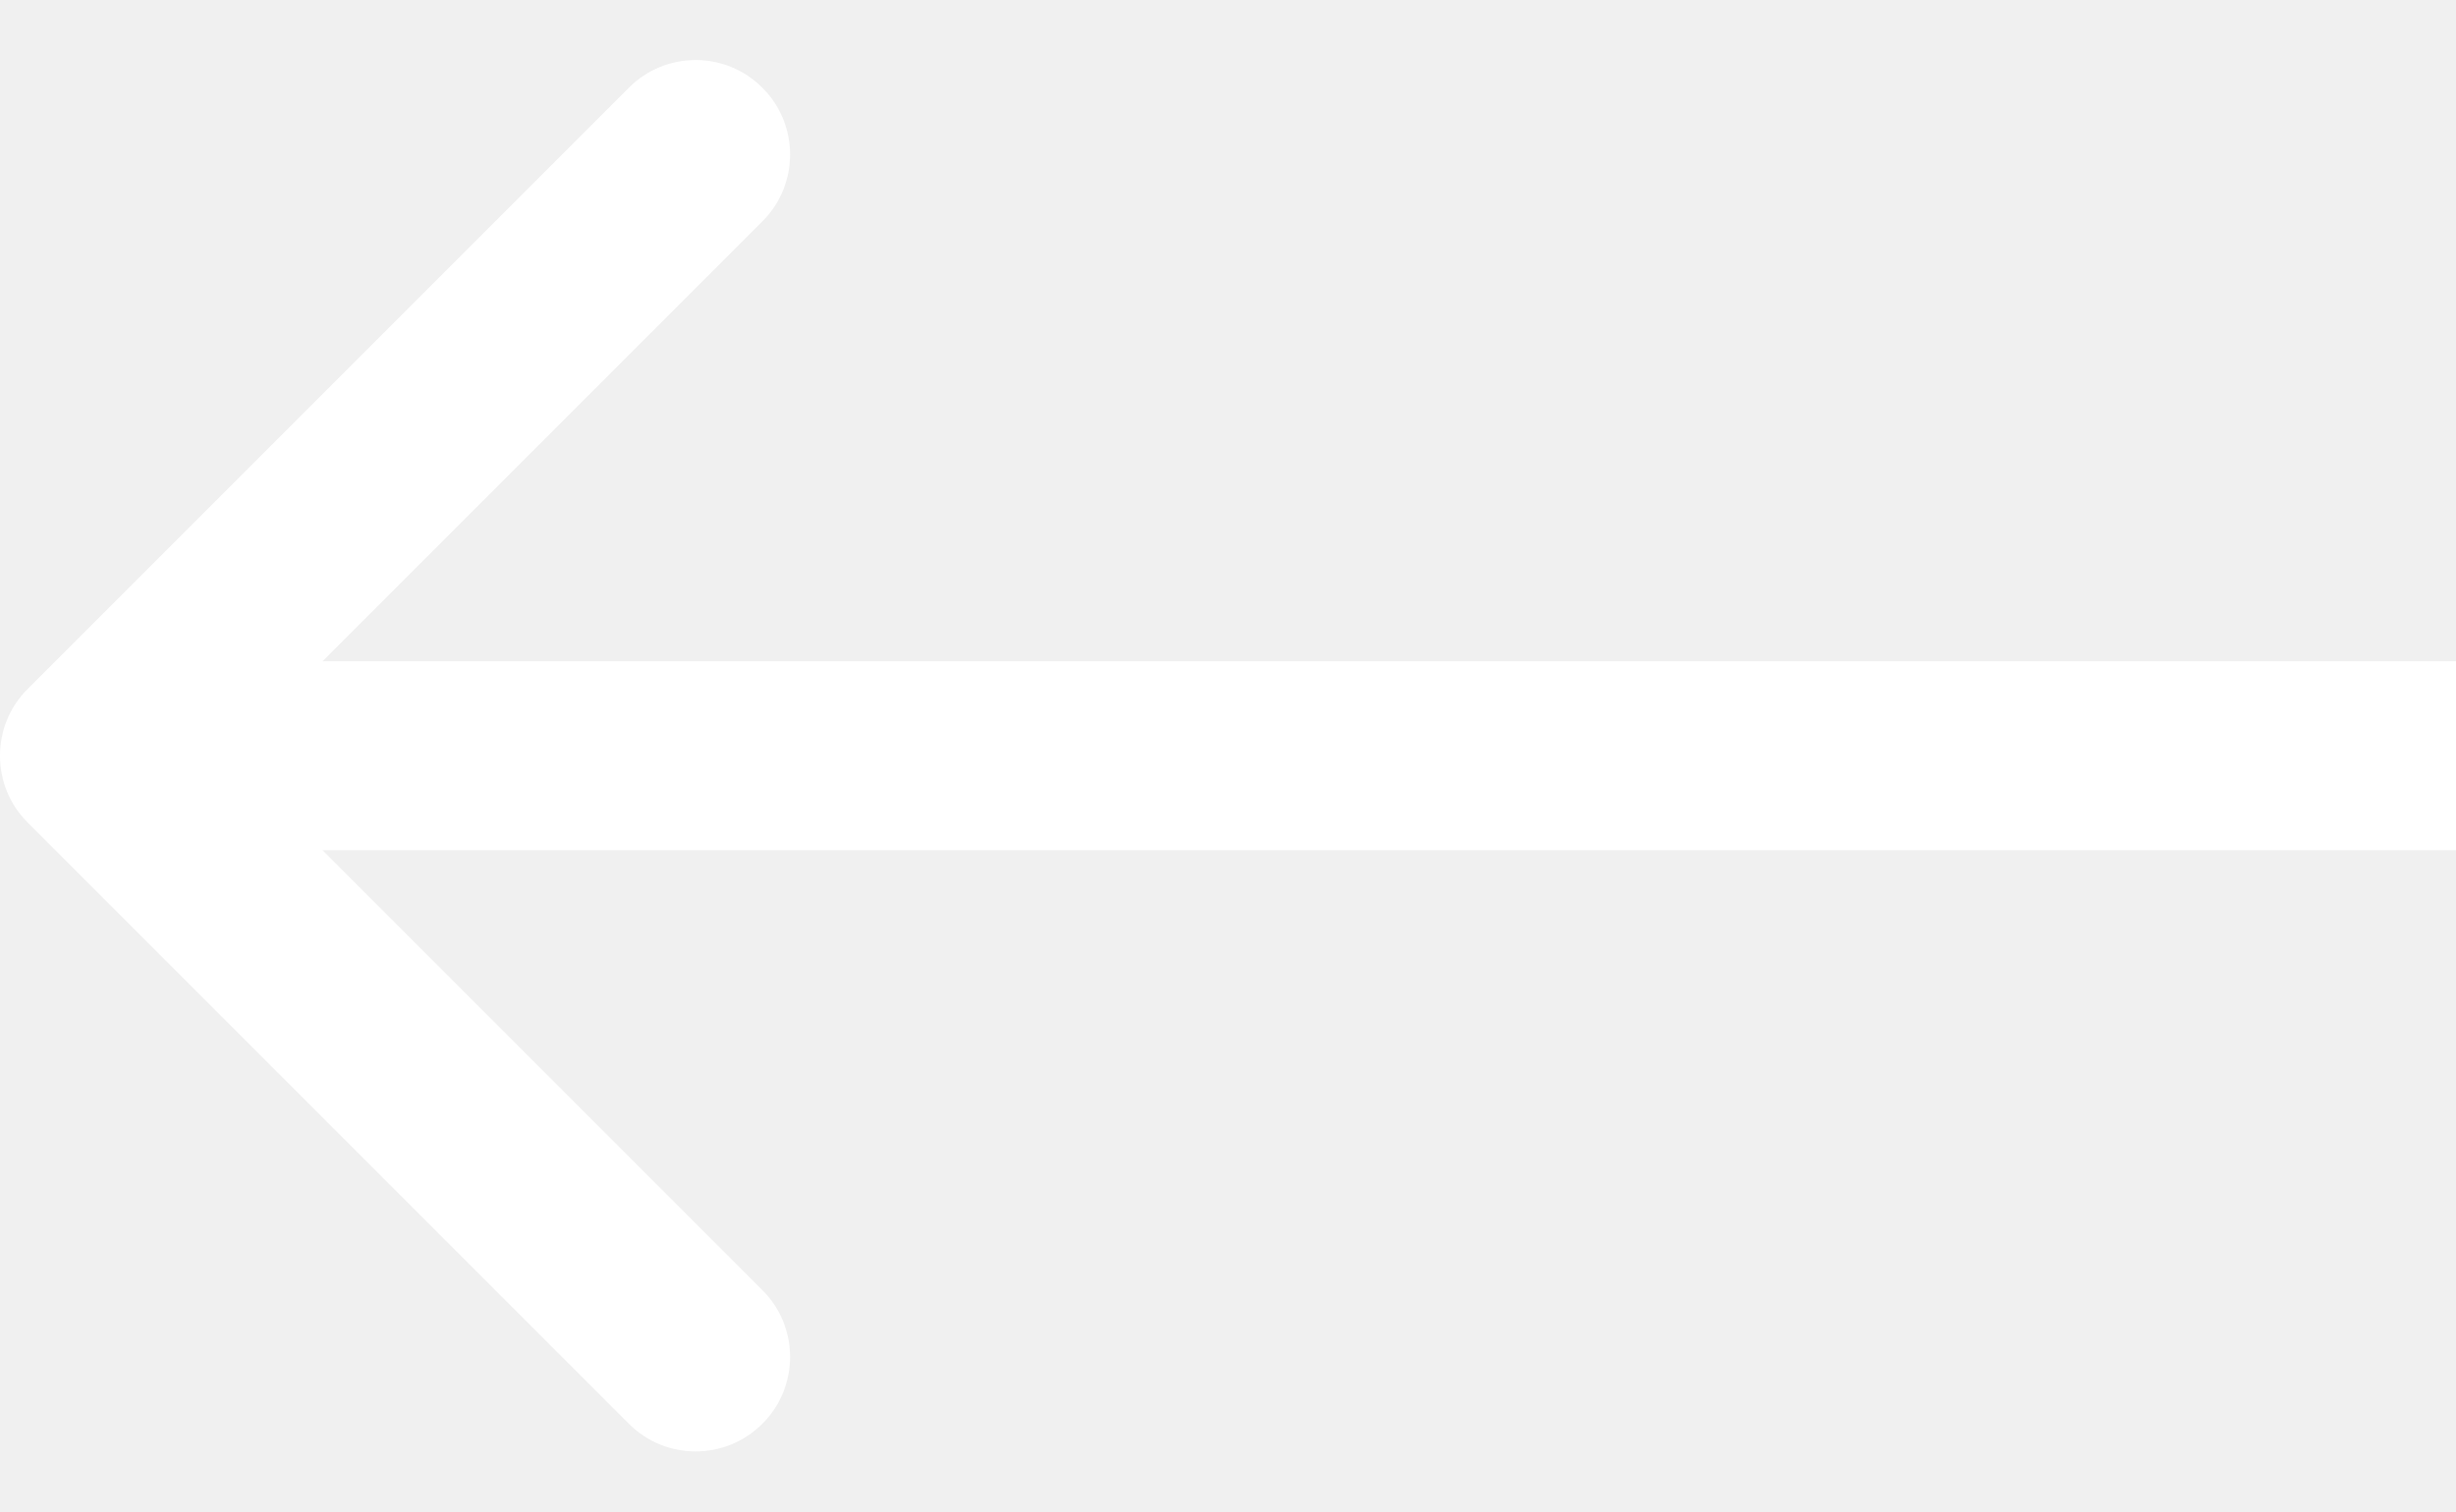
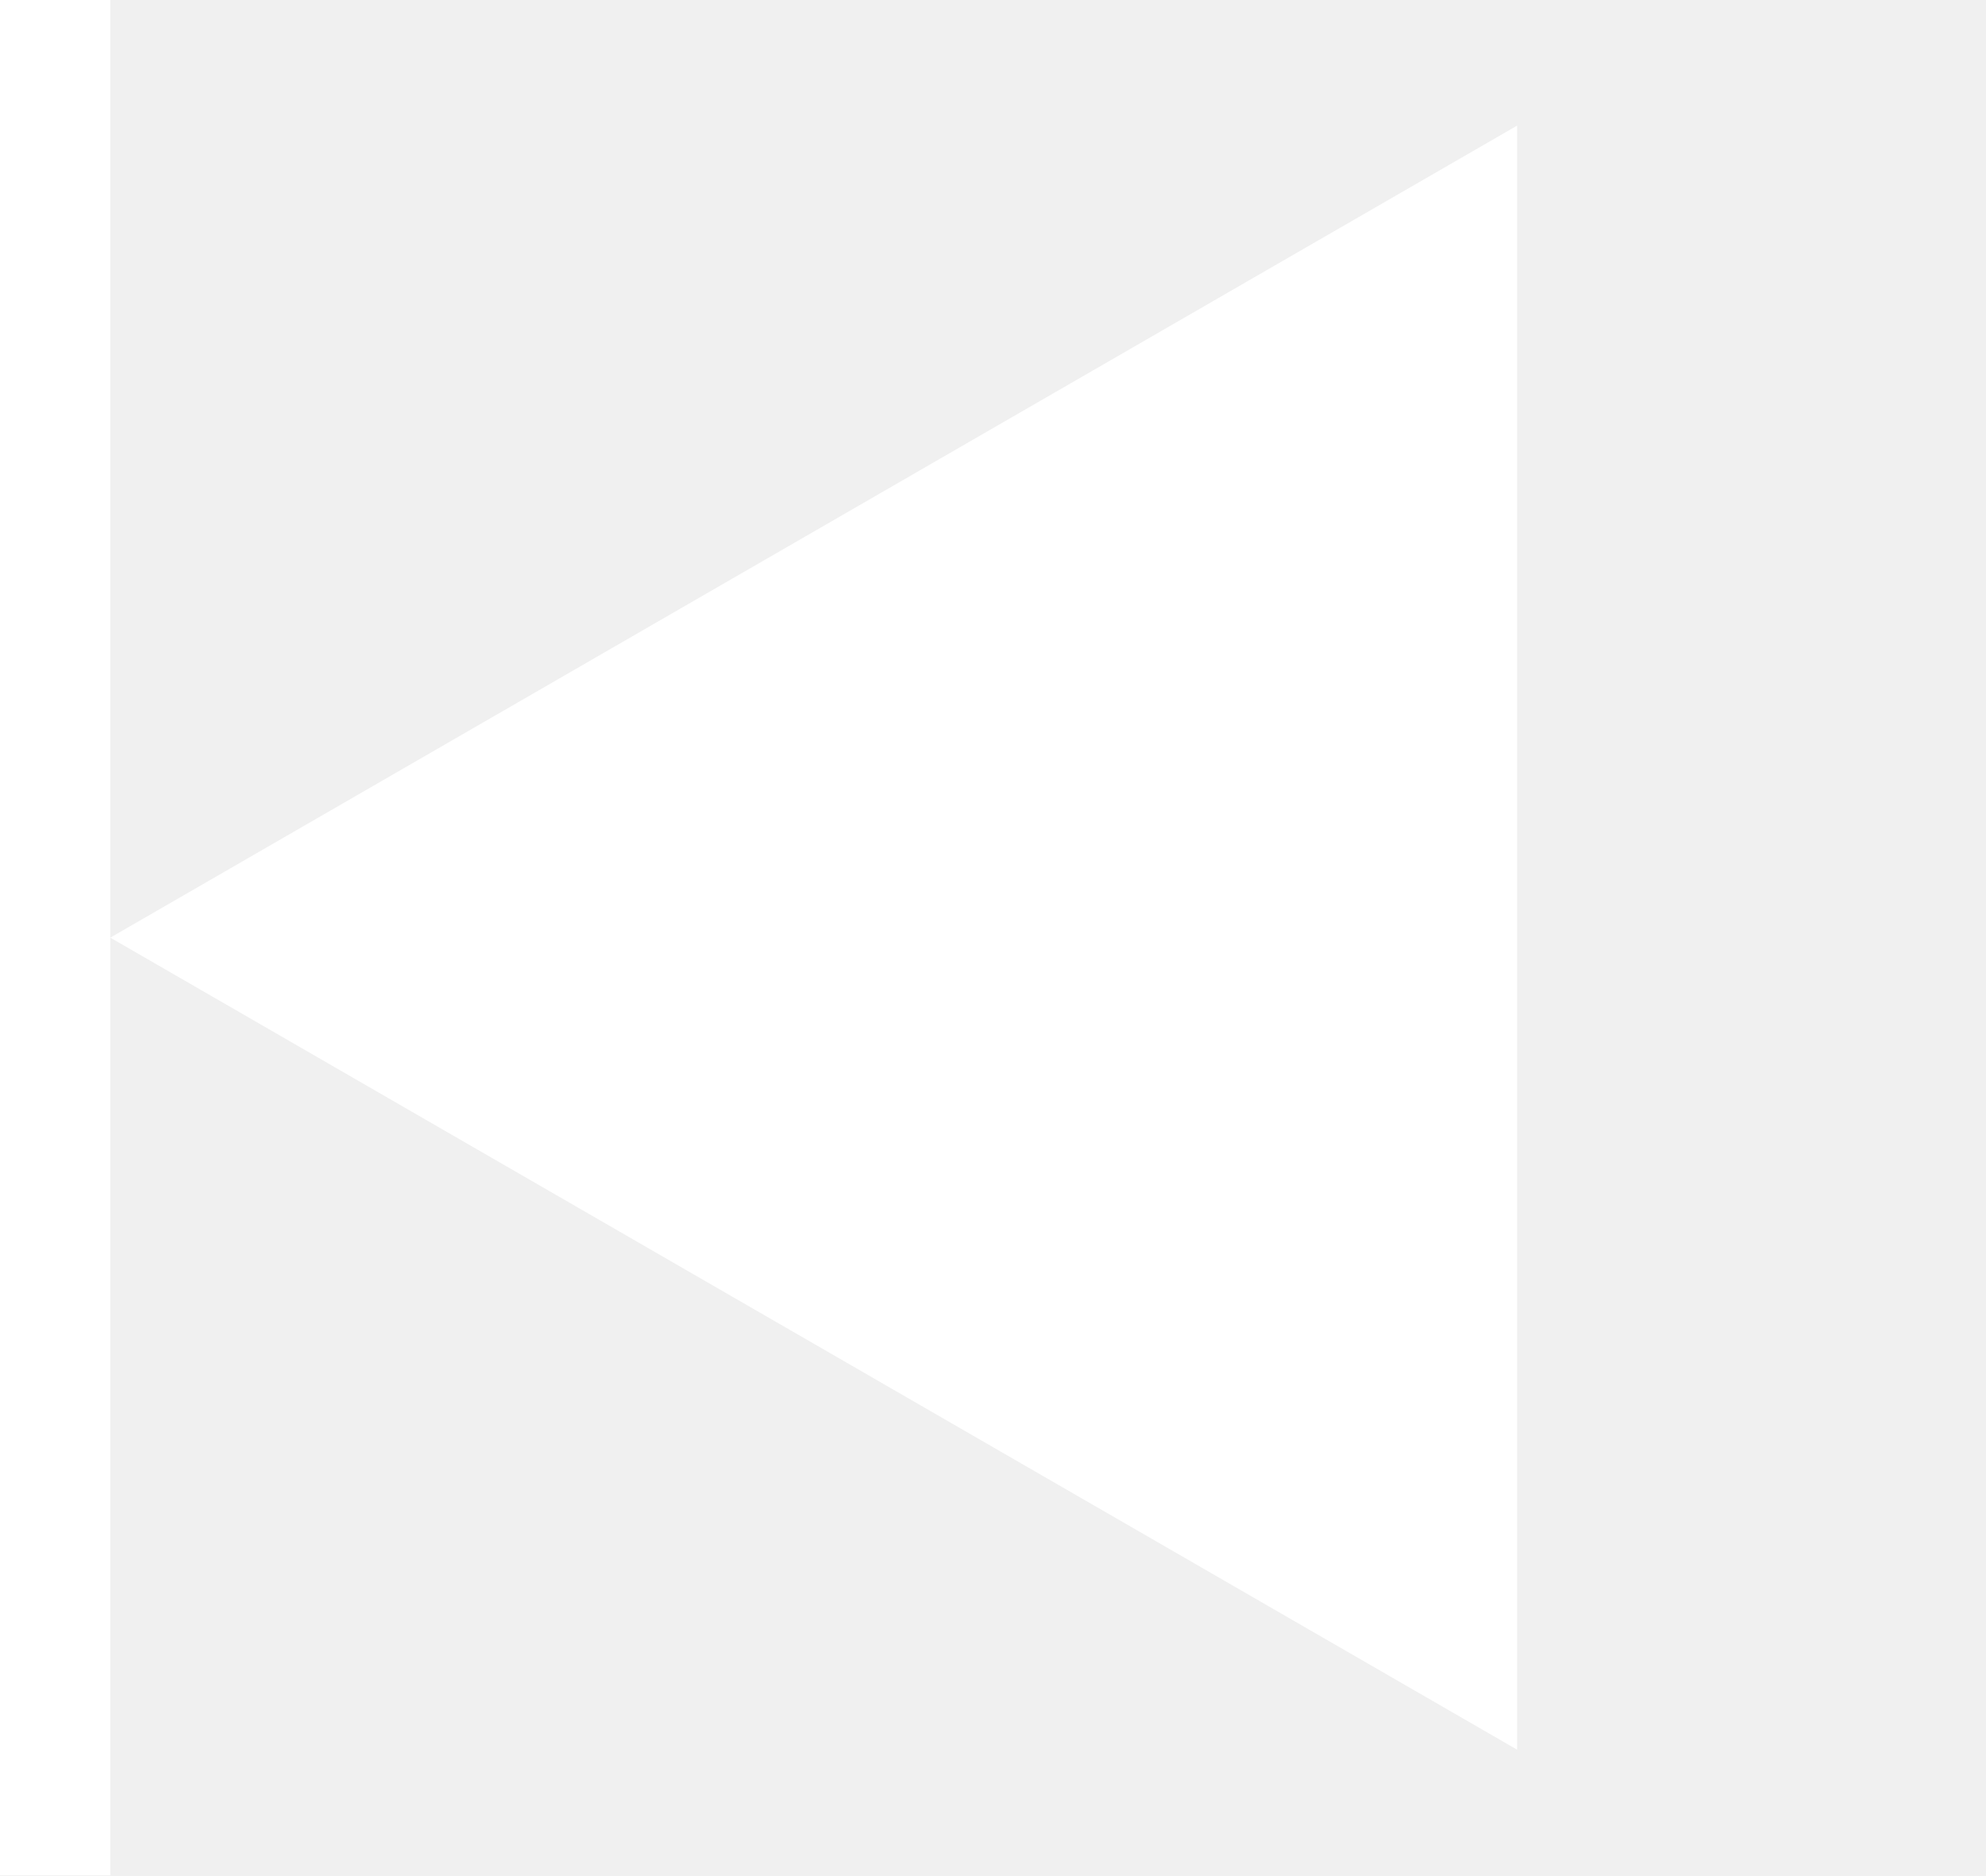
- <svg xmlns="http://www.w3.org/2000/svg" width="26" height="16" viewBox="0 0 26 16" fill="none">
-   <path d="M0.293 7.293C-0.098 7.683 -0.098 8.317 0.293 8.707L6.657 15.071C7.047 15.462 7.681 15.462 8.071 15.071C8.462 14.681 8.462 14.047 8.071 13.657L2.414 8L8.071 2.343C8.462 1.953 8.462 1.319 8.071 0.929C7.681 0.538 7.047 0.538 6.657 0.929L0.293 7.293ZM26 7L1 7V9L26 9V7Z" fill="white" />
+ <svg xmlns="http://www.w3.org/2000/svg" width="36" height="34" viewBox="0 0 36 34" fill="none">
+   <path d="M2 17L27.5 31.722L27.5 2.278L2 17Z" fill="white" />
+   <line y1="-1" x2="34" y2="-1" transform="matrix(-4.37114e-08 1 1 4.37114e-08 2 0)" stroke="white" stroke-width="2" />
</svg>
